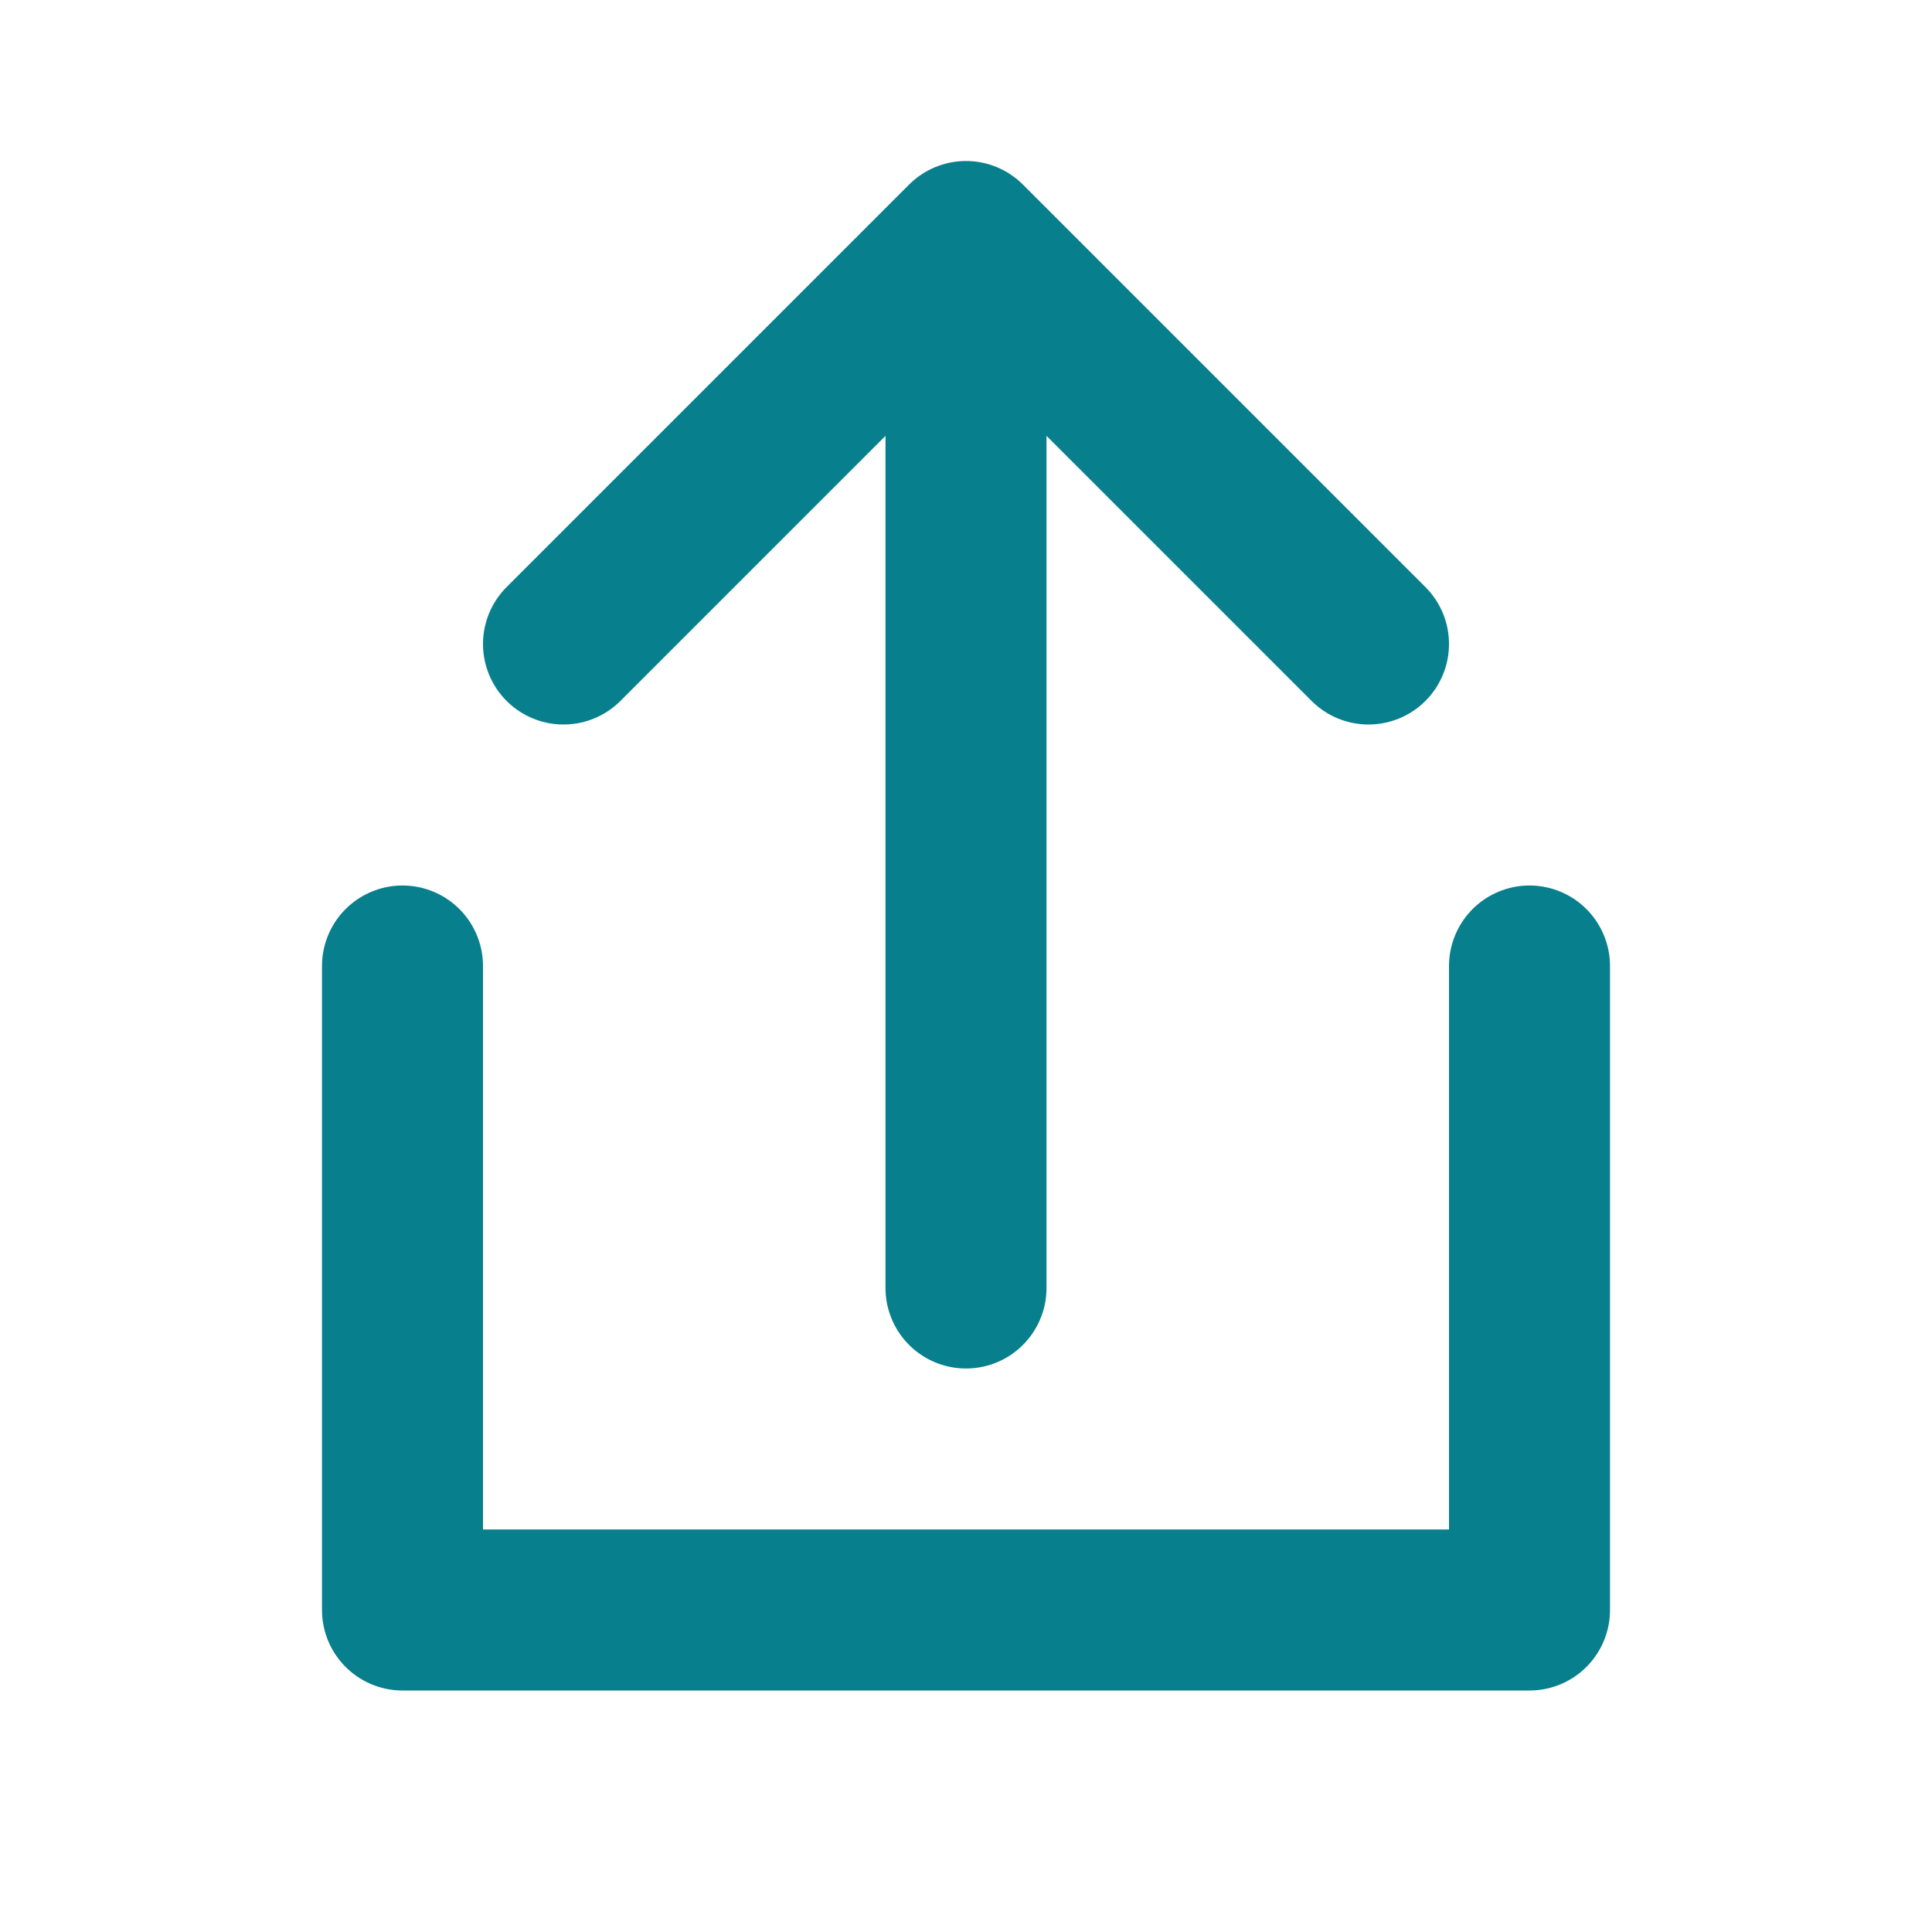
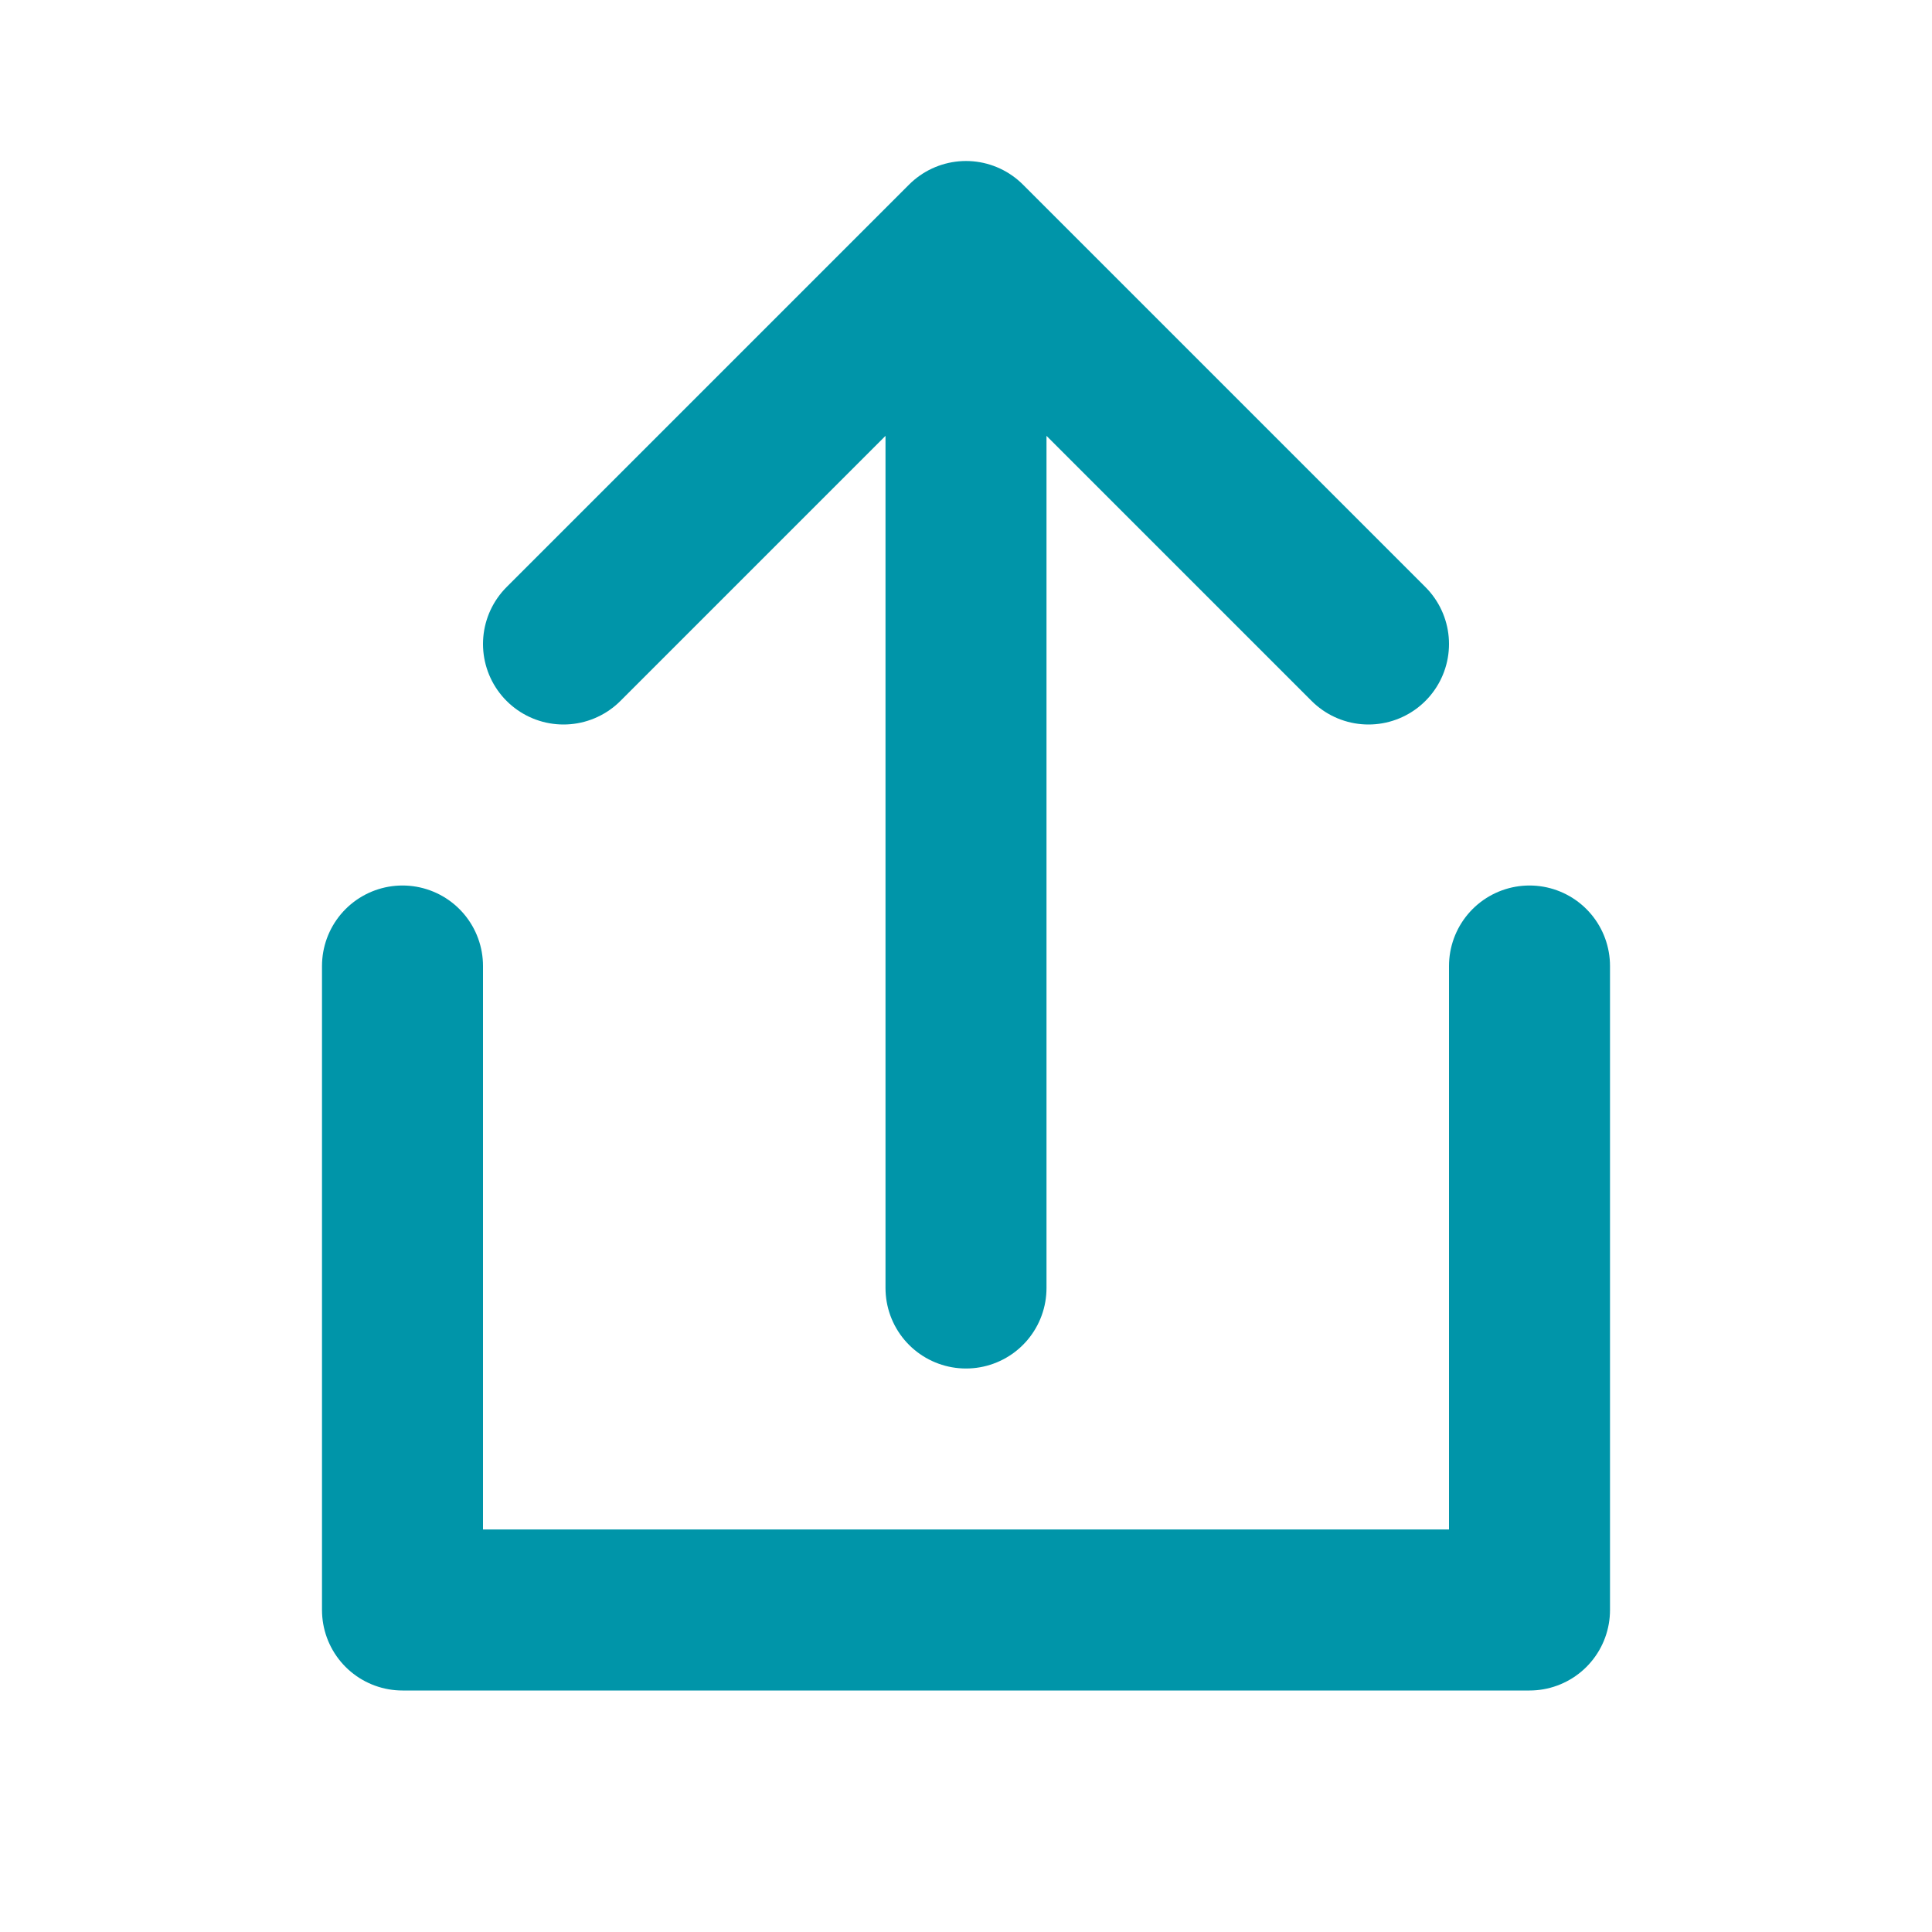
<svg xmlns="http://www.w3.org/2000/svg" width="24" height="24" viewBox="0 0 24 24">
-   <path d="M12 16V3 M7 8l5-5 5 5 M5 12v8h14v-8" fill="none" stroke="#087F8C" stroke-width="2" stroke-linecap="round" stroke-linejoin="round" />
+   <path d="M12 16V3 M7 8l5-5 5 5 M5 12v8h14v-8" fill="none" stroke="#0095A9" stroke-width="2" stroke-linecap="round" stroke-linejoin="round" />
</svg>
